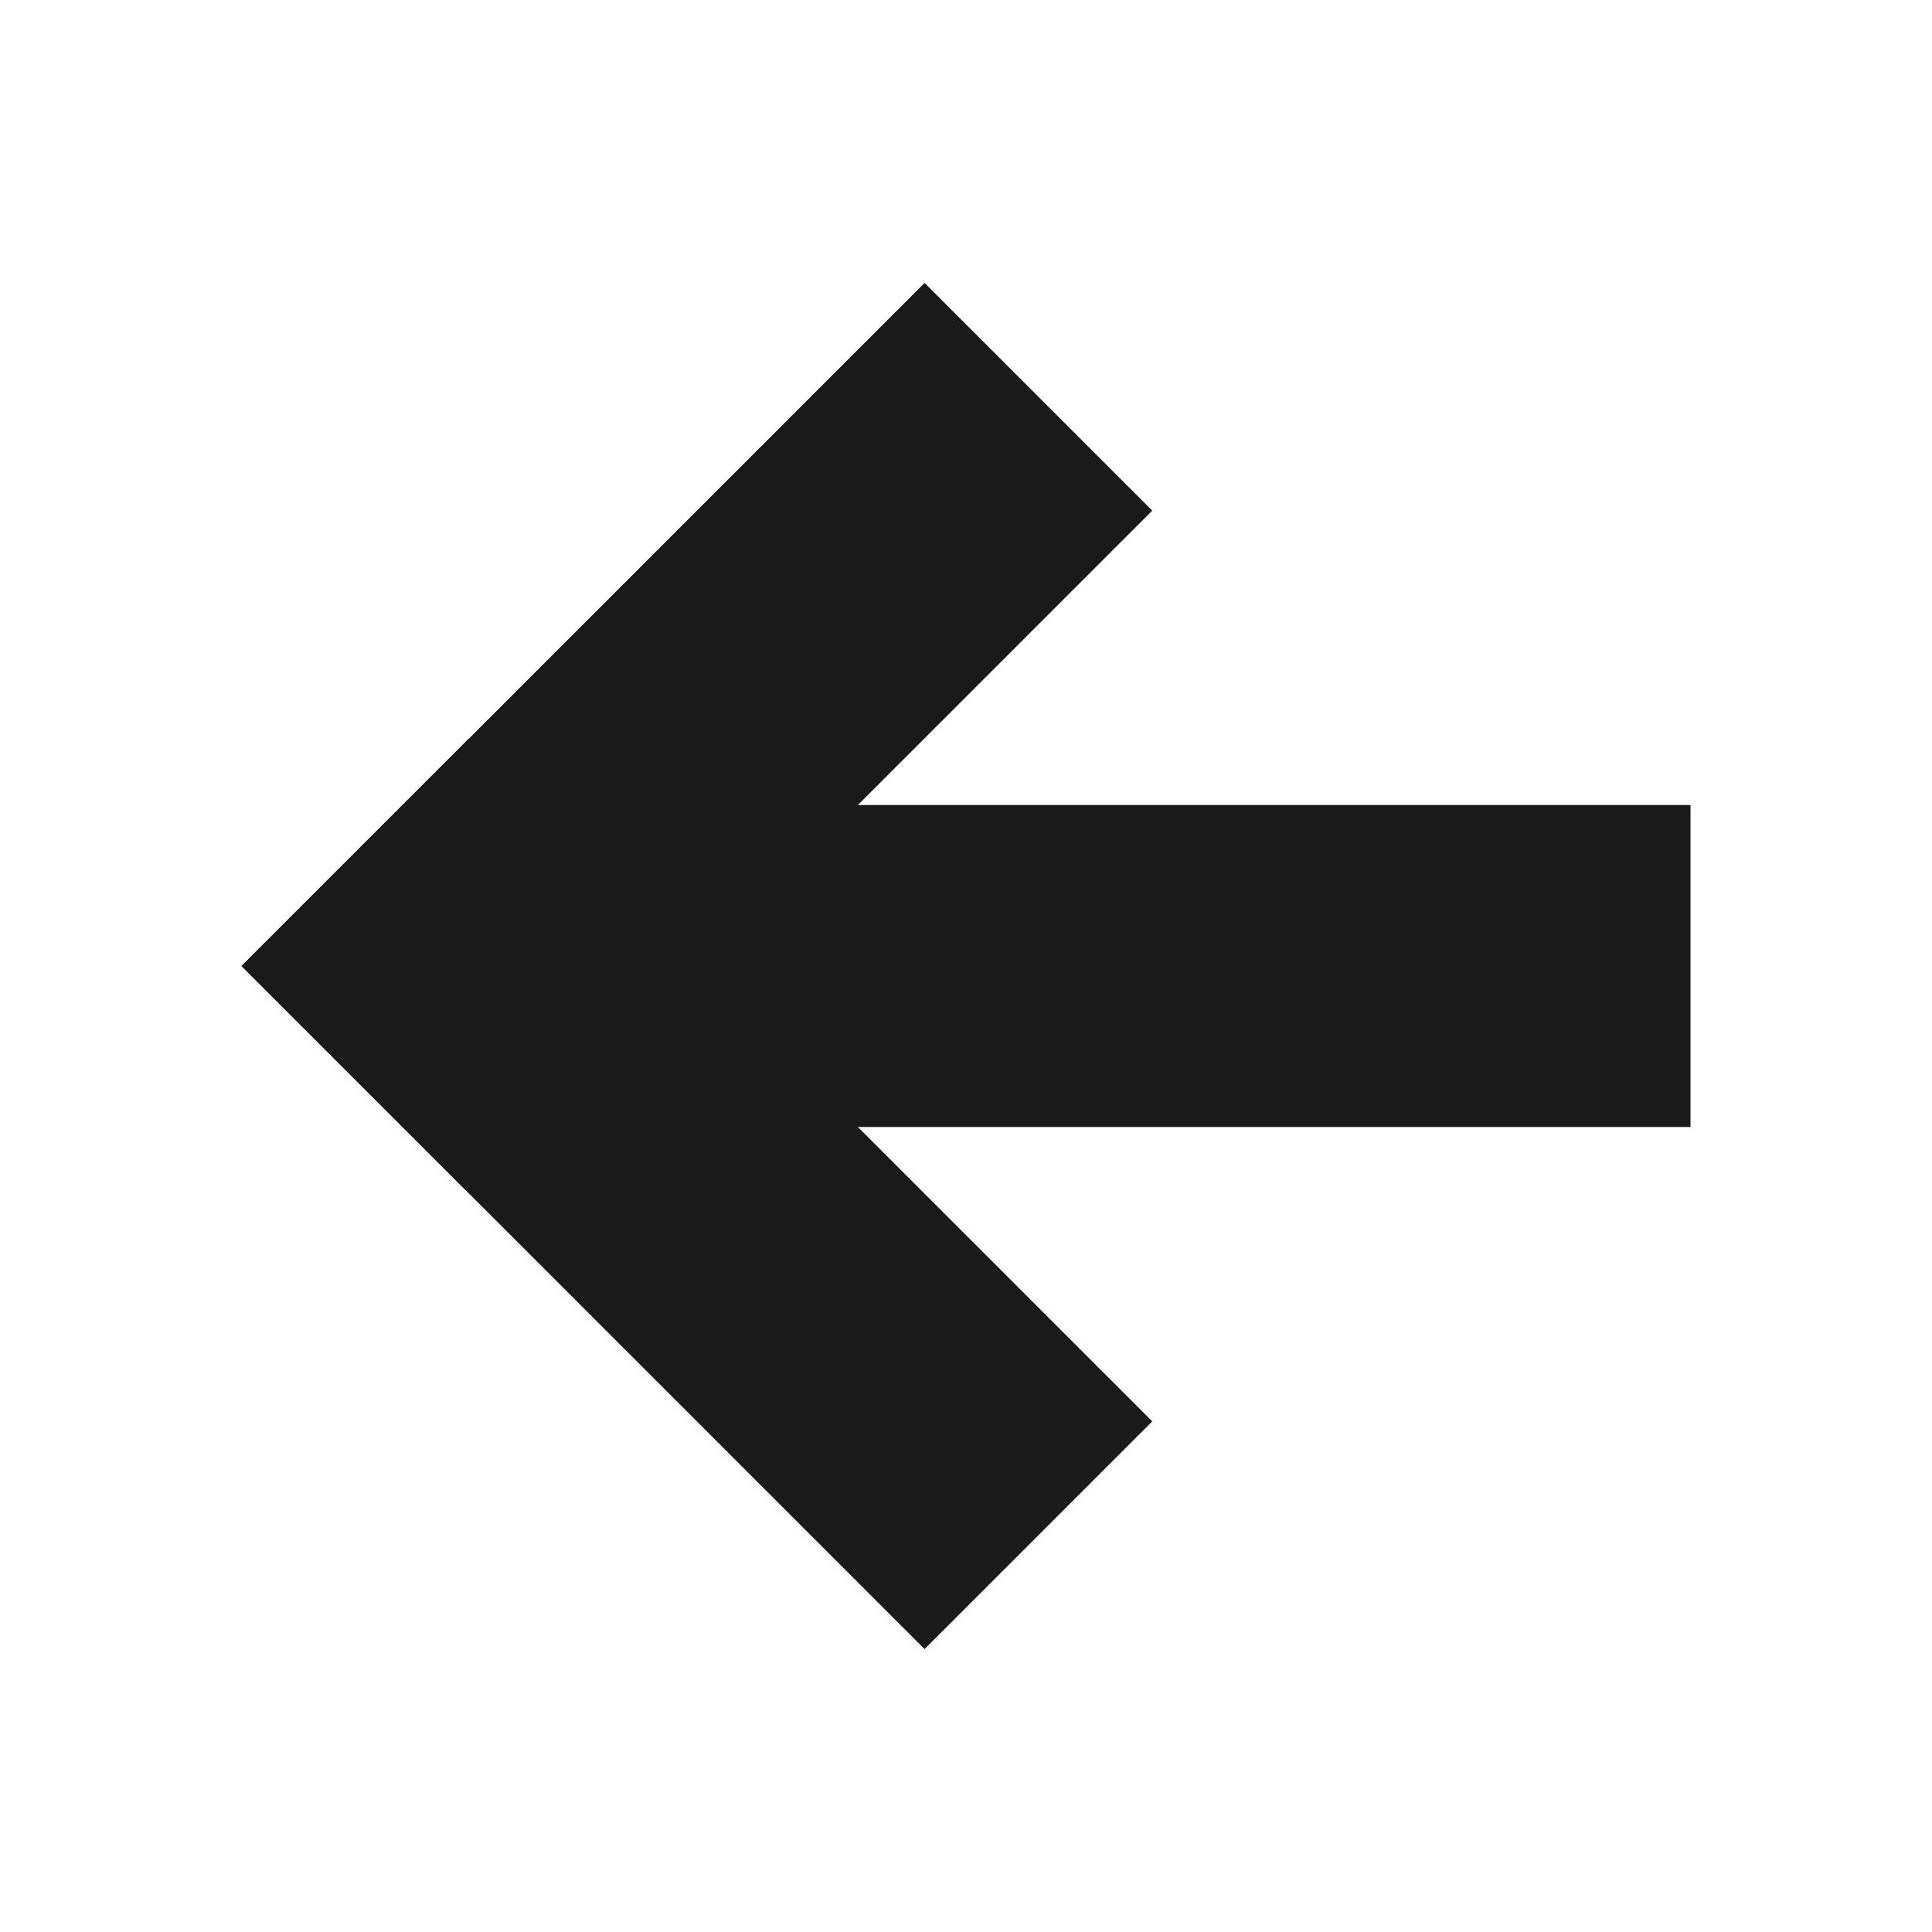
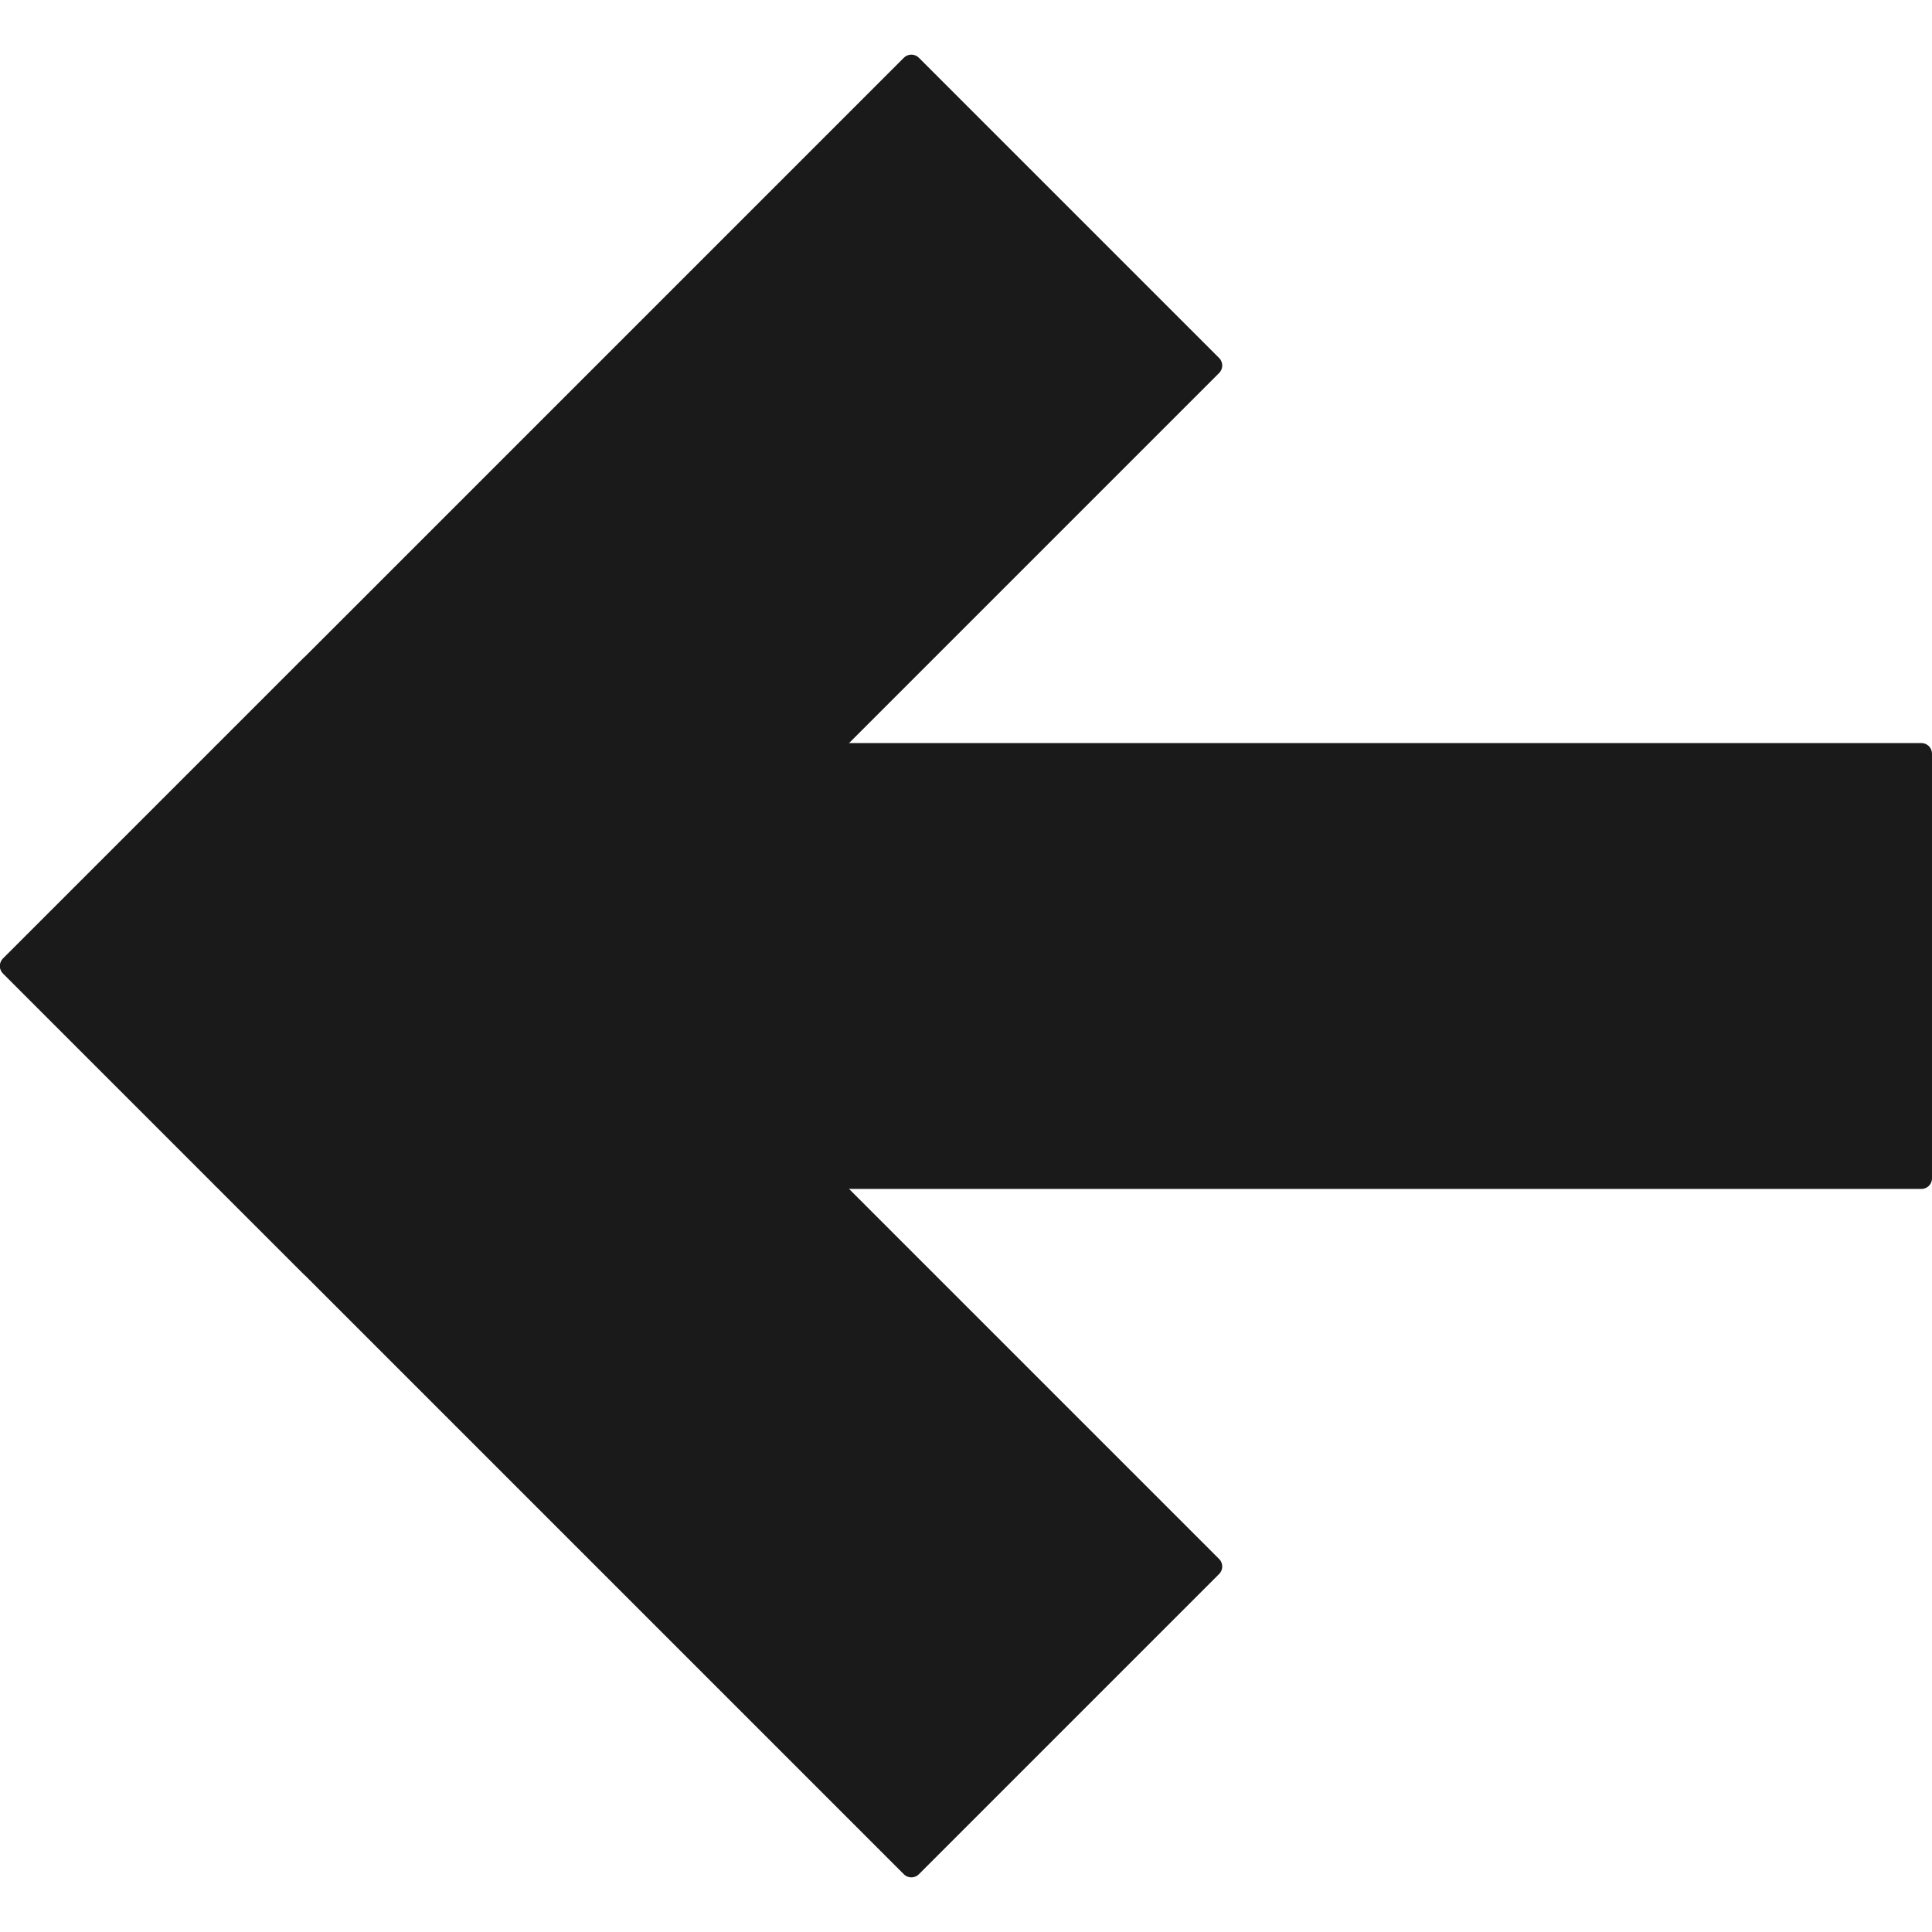
- <svg xmlns="http://www.w3.org/2000/svg" width="6.773mm" height="6.773mm" viewBox="0 0 24 24" id="svg4223" version="1.1">
-   <defs id="defs4225" />
-   <g id="layer1" transform="translate(-282.2857,-637.5051)">
-     <g id="g4200" transform="matrix(0.05000001,0,0,0.05000001,115.2857,618.887)">
-       <rect style="opacity:1;fill:#1a1a1a;fill-opacity:1;stroke:none;stroke-width:4;stroke-linecap:square;stroke-linejoin:round;stroke-miterlimit:4;stroke-dasharray:none;stroke-dashoffset:0;stroke-opacity:1" id="rect4202" width="320" height="80" x="3440" y="572.362" />
-       <rect y="2837.169" x="1971.158" height="80" width="240" id="rect4204" style="opacity:1;fill:#1a1a1a;fill-opacity:1;stroke:none;stroke-width:4;stroke-linecap:square;stroke-linejoin:round;stroke-miterlimit:4;stroke-dasharray:none;stroke-dashoffset:0;stroke-opacity:1" transform="matrix(0.7071068,-0.7071068,0.7071068,0.7071068,0,0)" />
-       <rect transform="matrix(0.7071068,0.7071068,-0.7071068,0.7071068,0,0)" style="opacity:1;fill:#1a1a1a;fill-opacity:1;stroke:none;stroke-width:4;stroke-linecap:square;stroke-linejoin:round;stroke-miterlimit:4;stroke-dasharray:none;stroke-dashoffset:0;stroke-opacity:1" id="rect4206" width="240" height="80" x="2837.169" y="-2051.158" />
+ <svg xmlns="http://www.w3.org/2000/svg" xmlns:xlink="http://www.w3.org/1999/xlink" width="6.774mm" height="6.774mm" viewBox="0 0 24.004 24.004" id="svg4321" version="1.1">
+   <defs id="defs4323" />
+   <g id="layer1" transform="translate(-365.8763,-502.7597)">
+     <use height="100%" width="100%" transform="matrix(0.1455192,0,0,0.1455192,363.5163,464.639)" id="use4236" xlink:href="#path4140" y="0" x="0" />
+     <use height="100%" width="100%" transform="matrix(0.09837698,0,0,0.09837698,314.5832,477.9477)" id="use4243" xlink:href="#g4901" y="0" x="0" />
+     <use height="100%" width="100%" transform="matrix(0.09837688,0,0,0.09837688,273.8589,476.9818)" id="use4283" xlink:href="#path4947" y="0" x="0" />
+     <use height="100%" width="100%" transform="matrix(0.107861,0,0,0.107861,209.199,477.9199)" id="use4249" xlink:href="#path4155" y="0" x="0" />
+     <use height="100%" width="100%" transform="matrix(0.0804945,0,0,0.0804945,210.2073,486.6237)" id="use4255" xlink:href="#path4868" y="0" x="0" />
+     <use height="100%" width="100%" transform="matrix(0.07408635,0,0,0.07408635,196.2818,486.7587)" id="use4261" xlink:href="#path4177" y="0" x="0" />
+     <use height="100%" width="100%" transform="matrix(0.08368339,0,0,0.08368339,133.6108,482.9253)" id="use4267" xlink:href="#path4178" y="0" x="0" />
+     <use height="100%" width="100%" transform="matrix(0.06594492,0,0,0.06594492,152.2149,489.6789)" id="use4273" xlink:href="#g4195" y="0" x="0" />
+     <g style="fill:#1a1a1a;stroke:#1a1a1a;stroke-width:4;stroke-linejoin:round;stroke-miterlimit:4;stroke-dasharray:none" transform="matrix(0.06594492,0,0,0.06594492,141.7955,474.3796)" id="use4275">
+       <rect style="opacity:1;fill:#1a1a1a;fill-opacity:1;stroke:#1a1a1a;stroke-width:4;stroke-linecap:square;stroke-linejoin:round;stroke-miterlimit:4;stroke-dasharray:none;stroke-dashoffset:0;stroke-opacity:1" id="rect4293" width="320" height="80" x="3440" y="572.362" />
+       <rect y="2837.169" x="1971.158" height="80" width="240" id="rect4295" style="opacity:1;fill:#1a1a1a;fill-opacity:1;stroke:#1a1a1a;stroke-width:4;stroke-linecap:square;stroke-linejoin:round;stroke-miterlimit:4;stroke-dasharray:none;stroke-dashoffset:0;stroke-opacity:1" transform="matrix(0.7071068,-0.7071068,0.7071068,0.7071068,0,0)" />
+       <rect transform="matrix(0.7071068,0.7071068,-0.7071068,0.7071068,0,0)" style="opacity:1;fill:#1a1a1a;fill-opacity:1;stroke:#1a1a1a;stroke-width:4;stroke-linecap:square;stroke-linejoin:round;stroke-miterlimit:4;stroke-dasharray:none;stroke-dashoffset:0;stroke-opacity:1" id="rect4297" width="240" height="80" x="2837.169" y="-2051.158" />
    </g>
  </g>
</svg>
